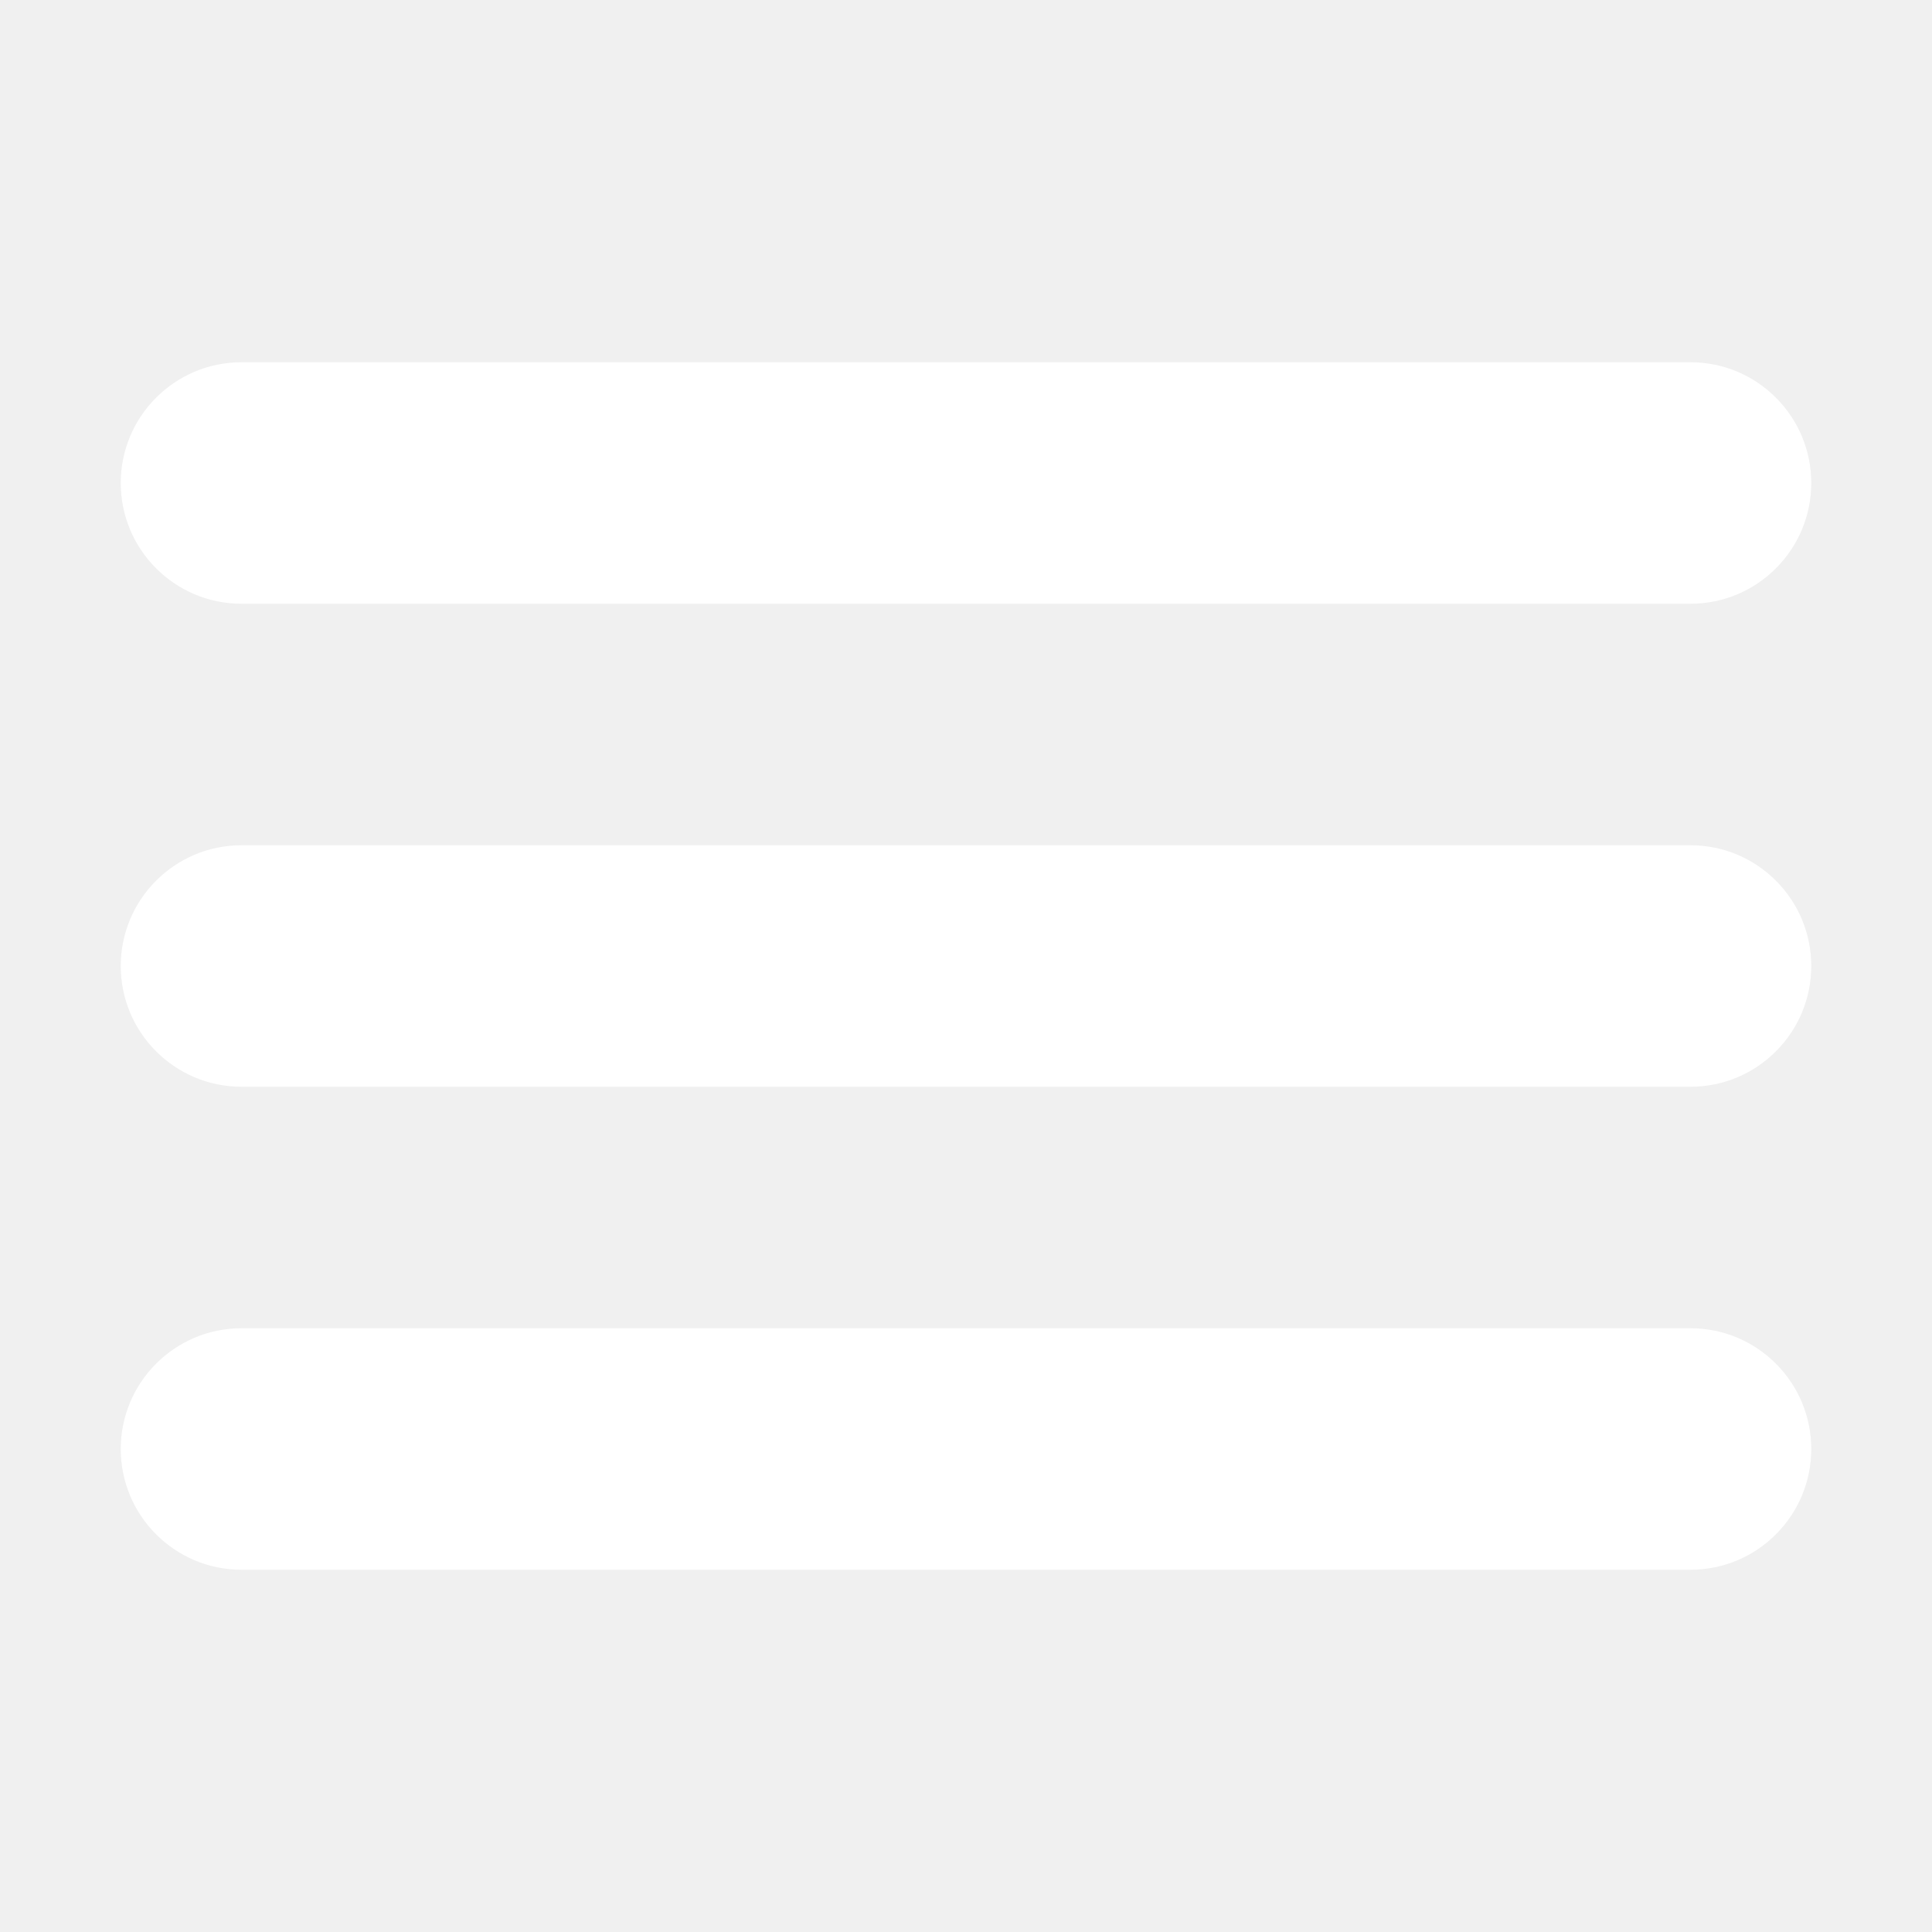
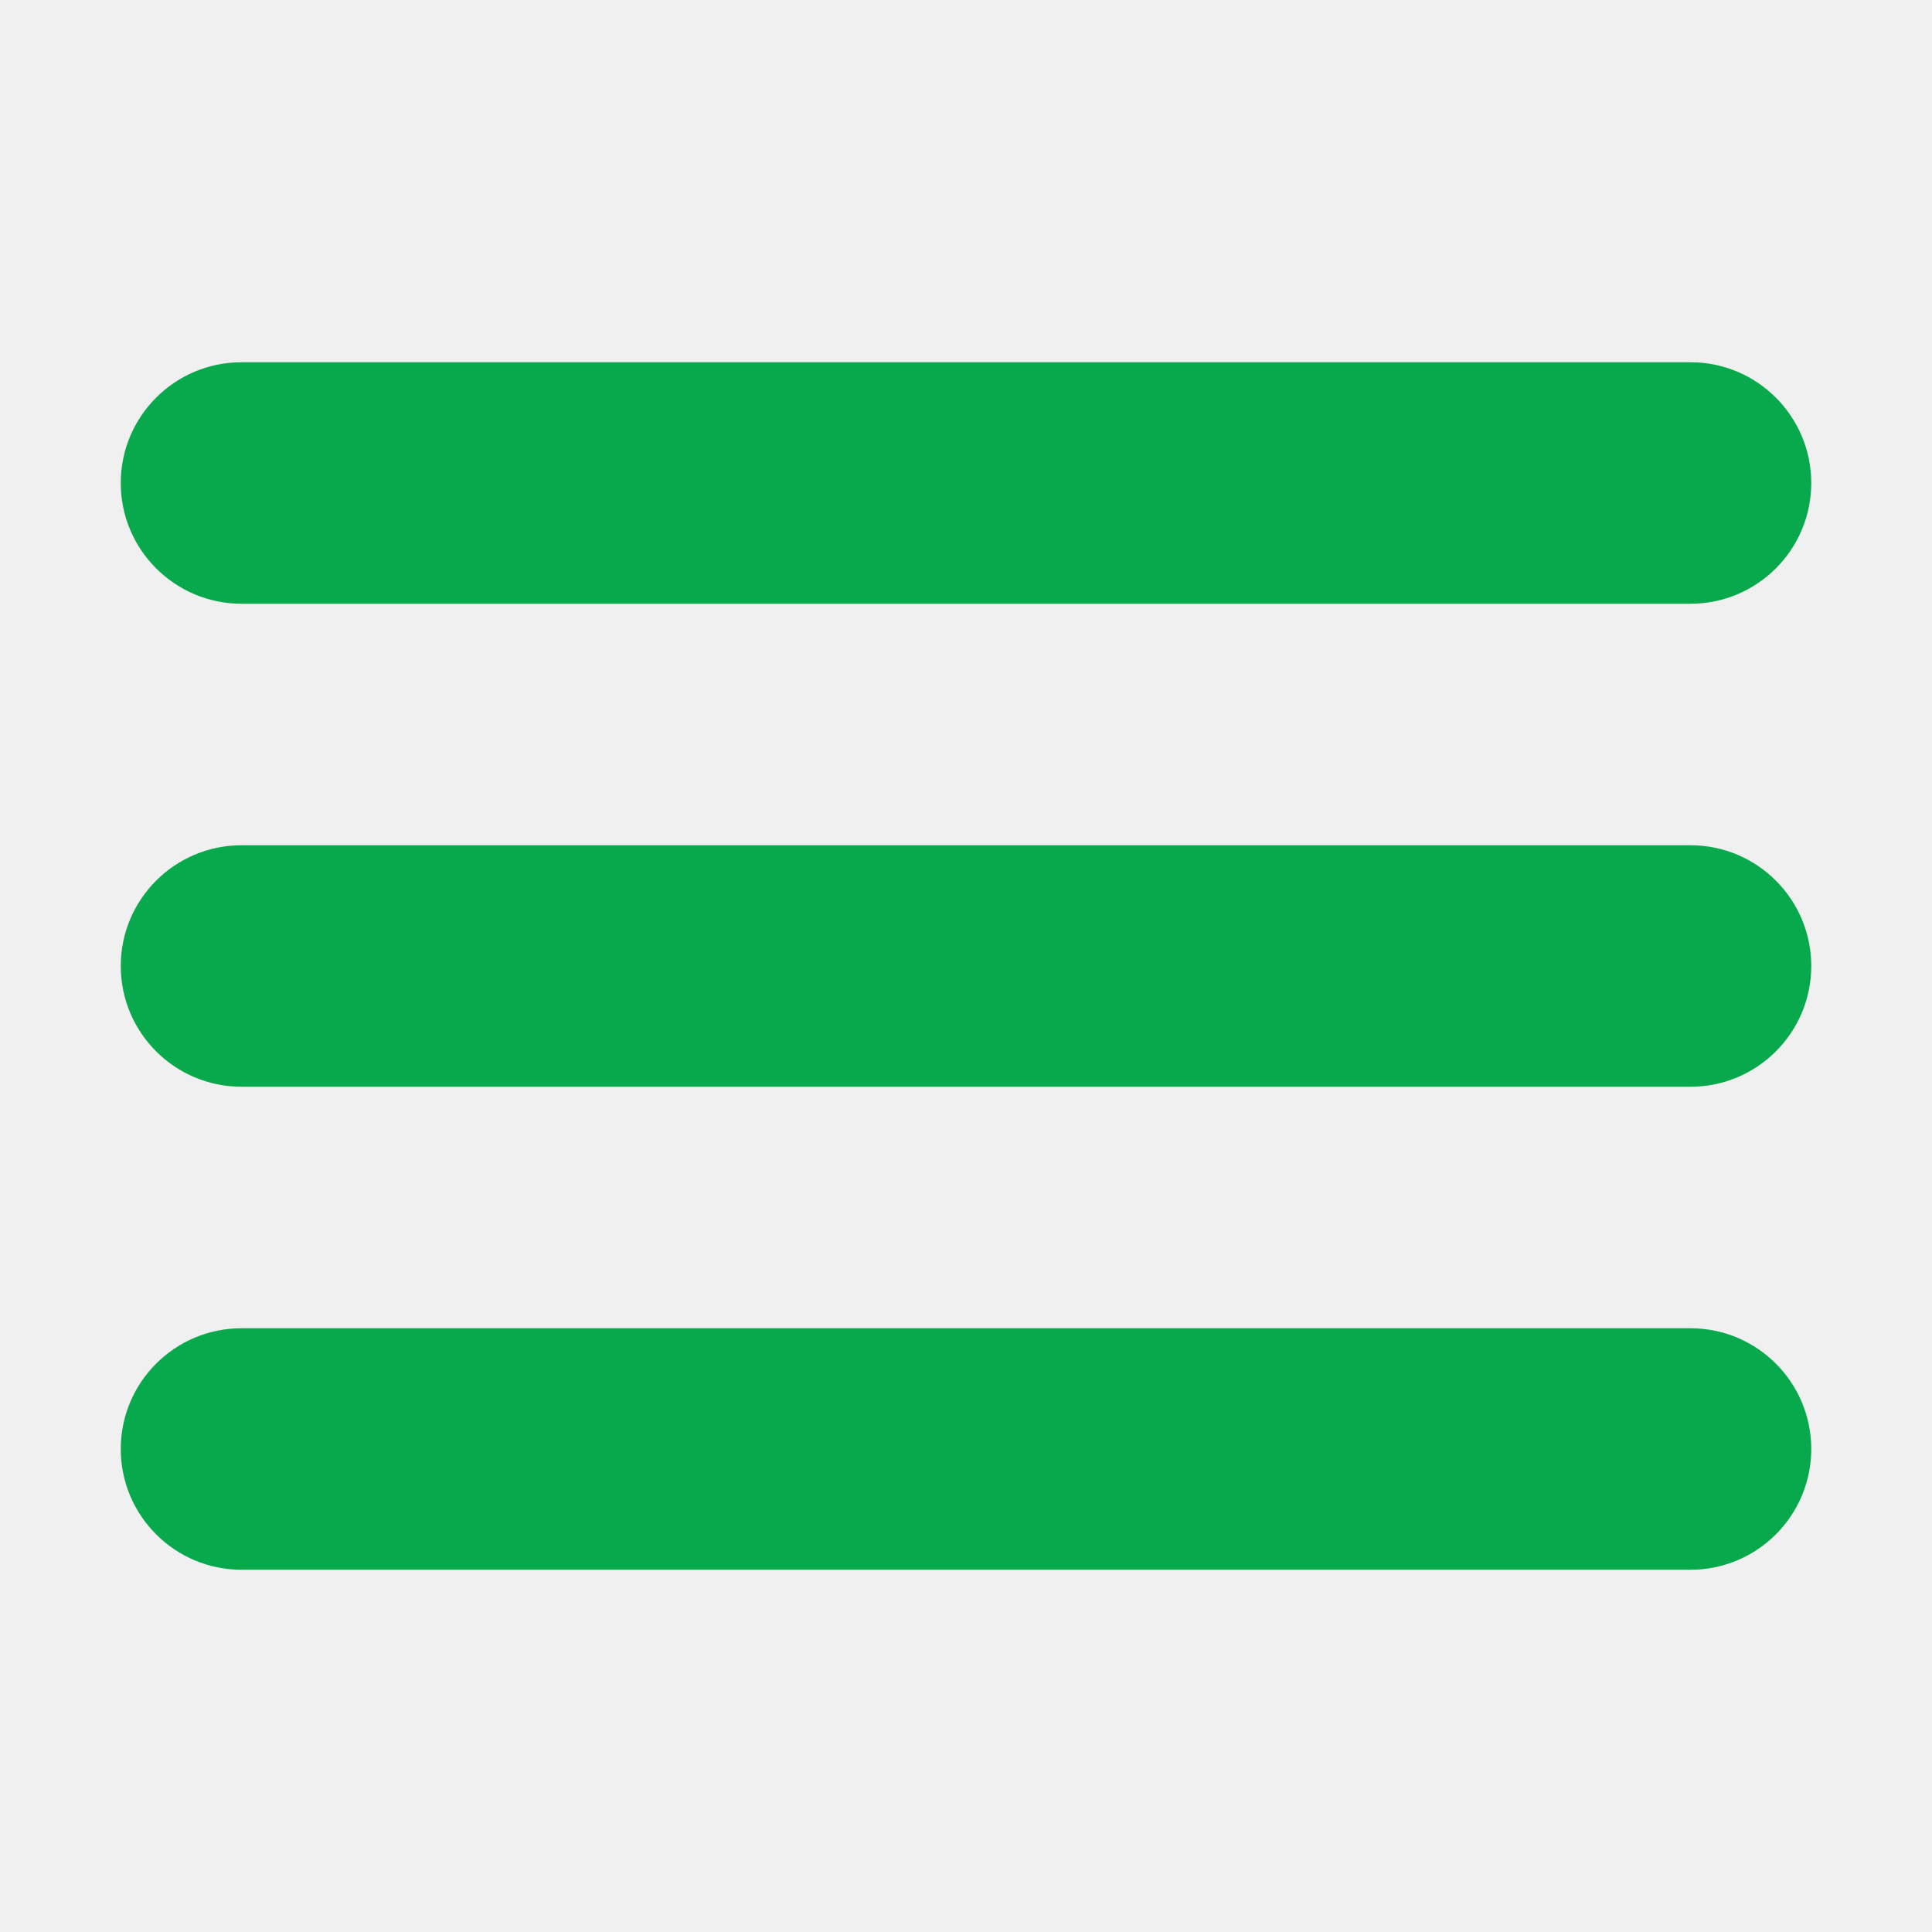
<svg xmlns="http://www.w3.org/2000/svg" width="32" height="32">
  <g>
    <rect fill="none" id="canvas_background" height="402" width="582" y="-1" x="-1" />
  </g>
  <g>
-     <path fill="#ffffff" id="svg_1" d="m4,10l24,0c1.104,0 2,-0.896 2,-2s-0.896,-2 -2,-2l-24,0c-1.104,0 -2,0.896 -2,2s0.896,2 2,2zm24,4l-24,0c-1.104,0 -2,0.896 -2,2s0.896,2 2,2l24,0c1.104,0 2,-0.896 2,-2s-0.896,-2 -2,-2zm0,8l-24,0c-1.104,0 -2,0.896 -2,2s0.896,2 2,2l24,0c1.104,0 2,-0.896 2,-2s-0.896,-2 -2,-2z" />
+     <path fill="#07a94c" id="svg_1" d="m4,10l24,0c1.104,0 2,-0.896 2,-2s-0.896,-2 -2,-2l-24,0c-1.104,0 -2,0.896 -2,2s0.896,2 2,2zm24,4l-24,0c-1.104,0 -2,0.896 -2,2s0.896,2 2,2l24,0c1.104,0 2,-0.896 2,-2s-0.896,-2 -2,-2zm0,8l-24,0c-1.104,0 -2,0.896 -2,2s0.896,2 2,2l24,0c1.104,0 2,-0.896 2,-2s-0.896,-2 -2,-2z" />
  </g>
</svg>
